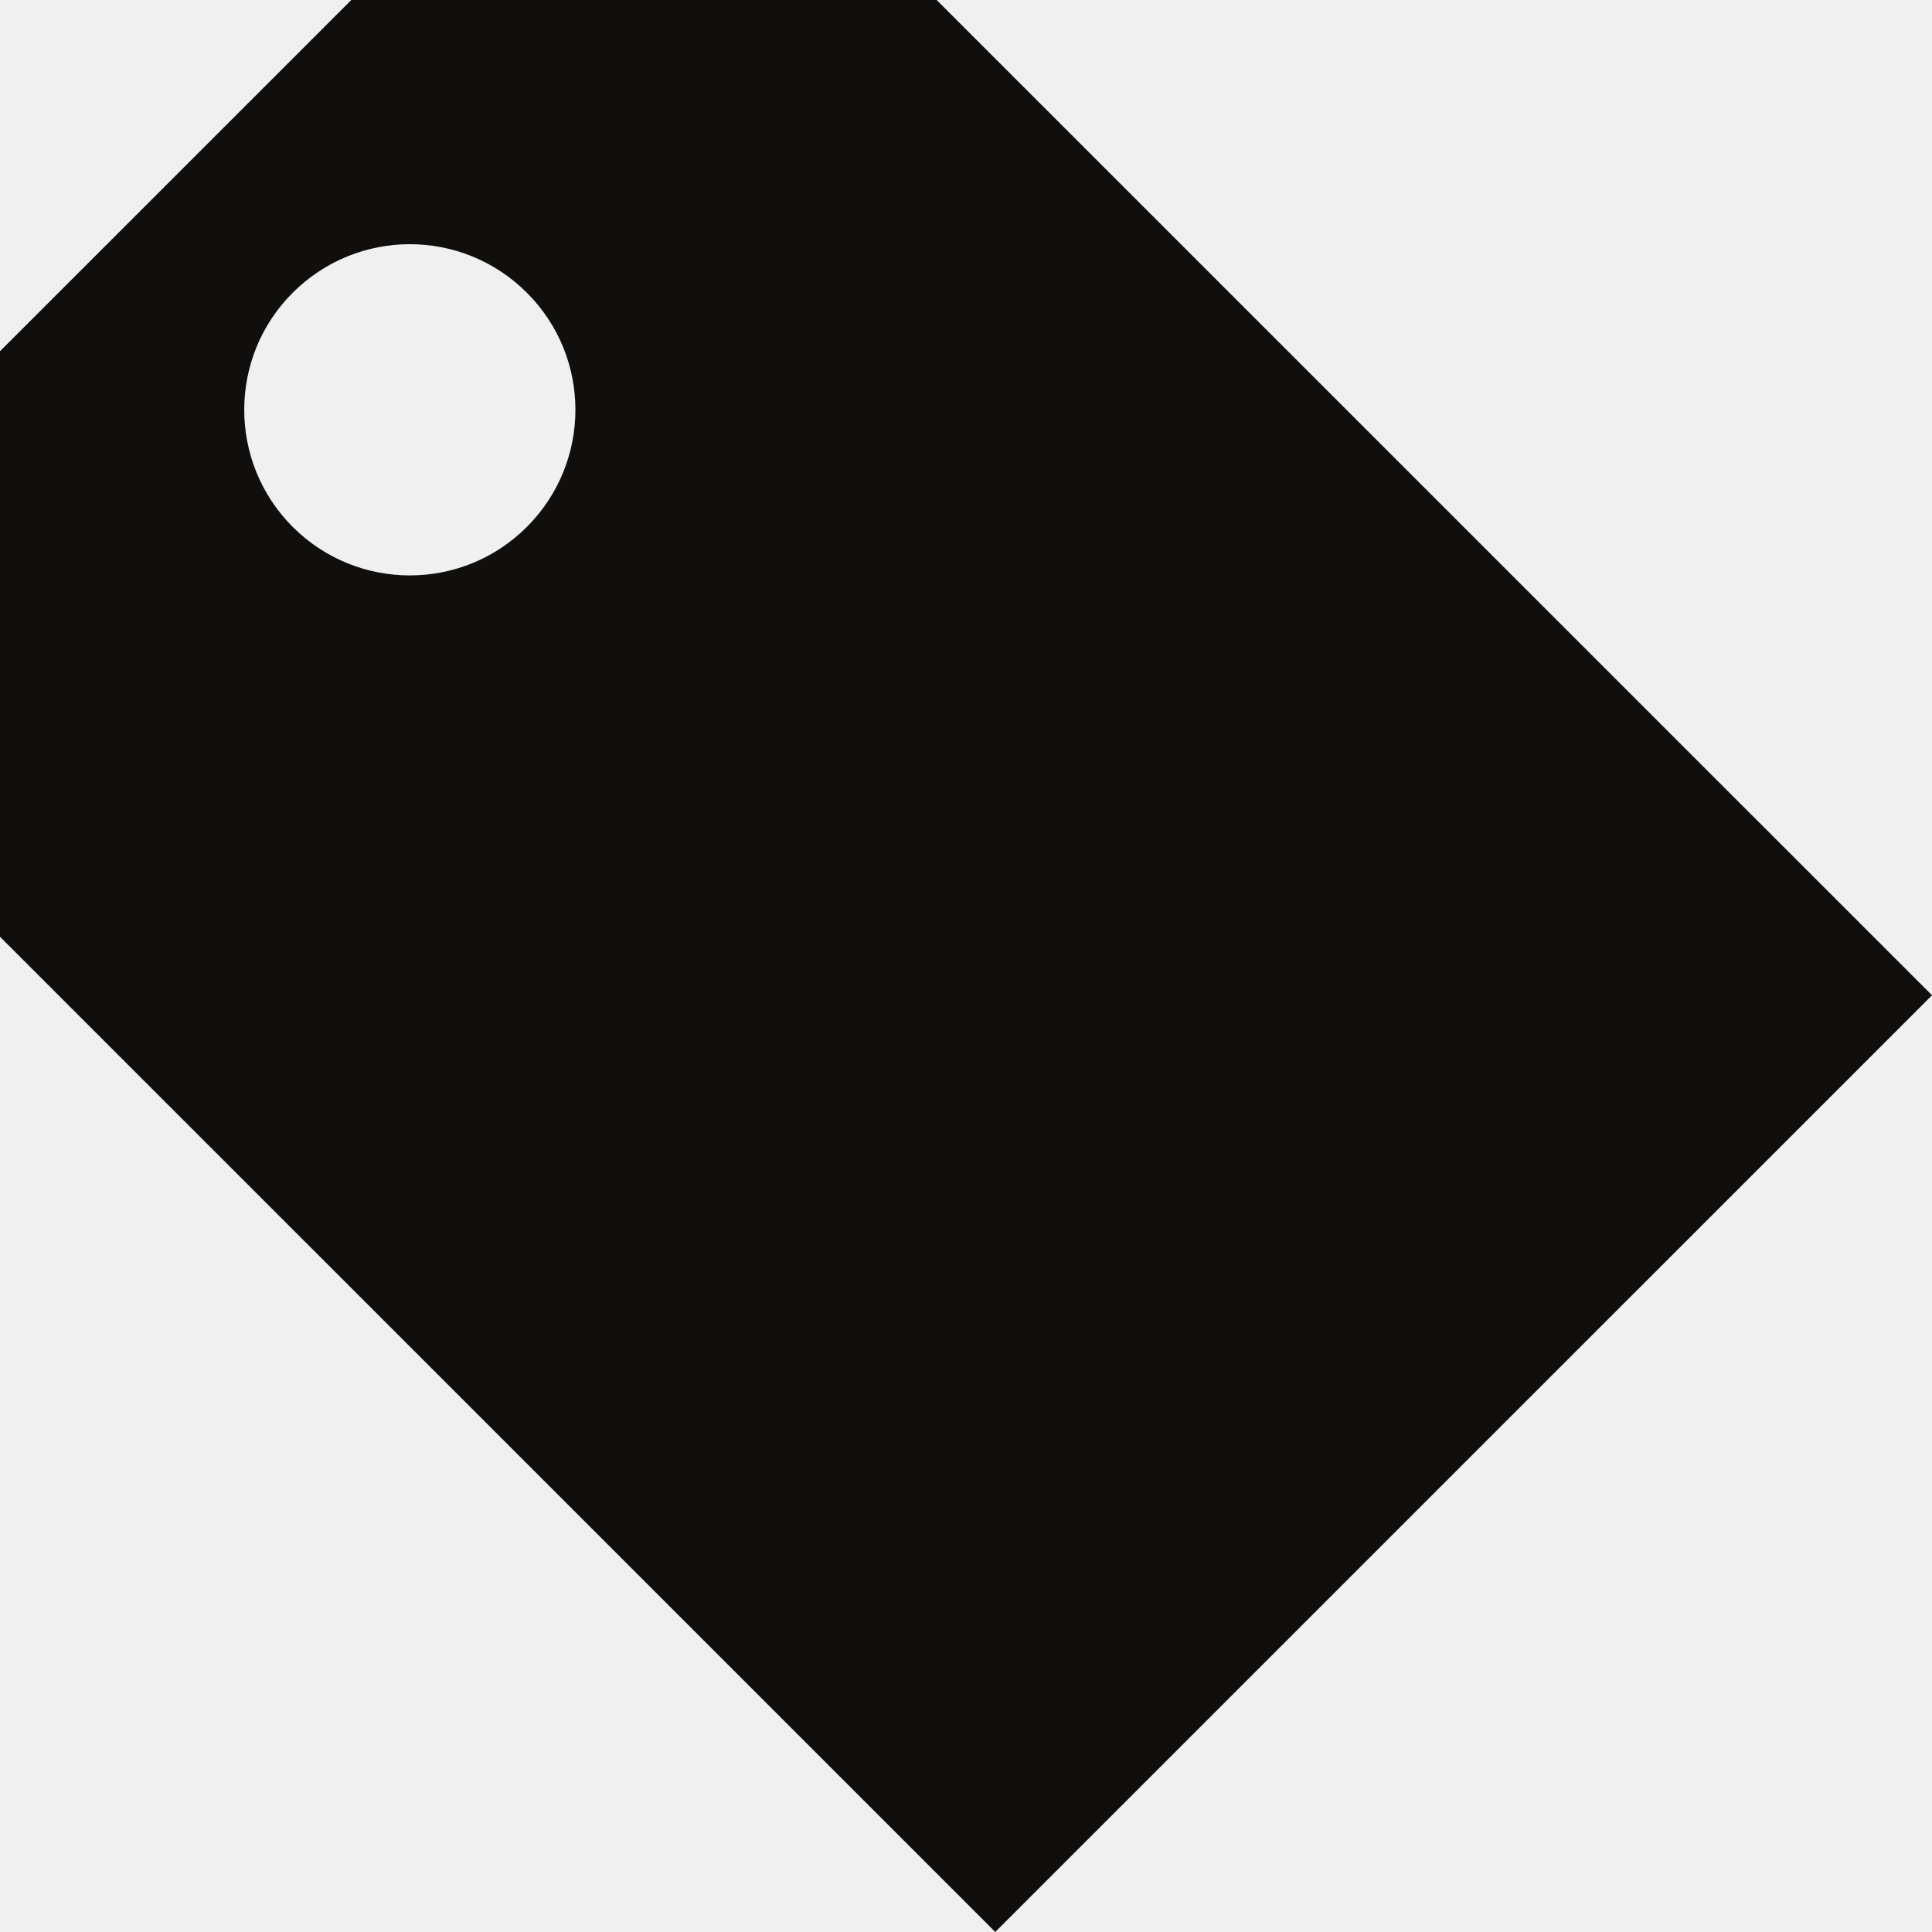
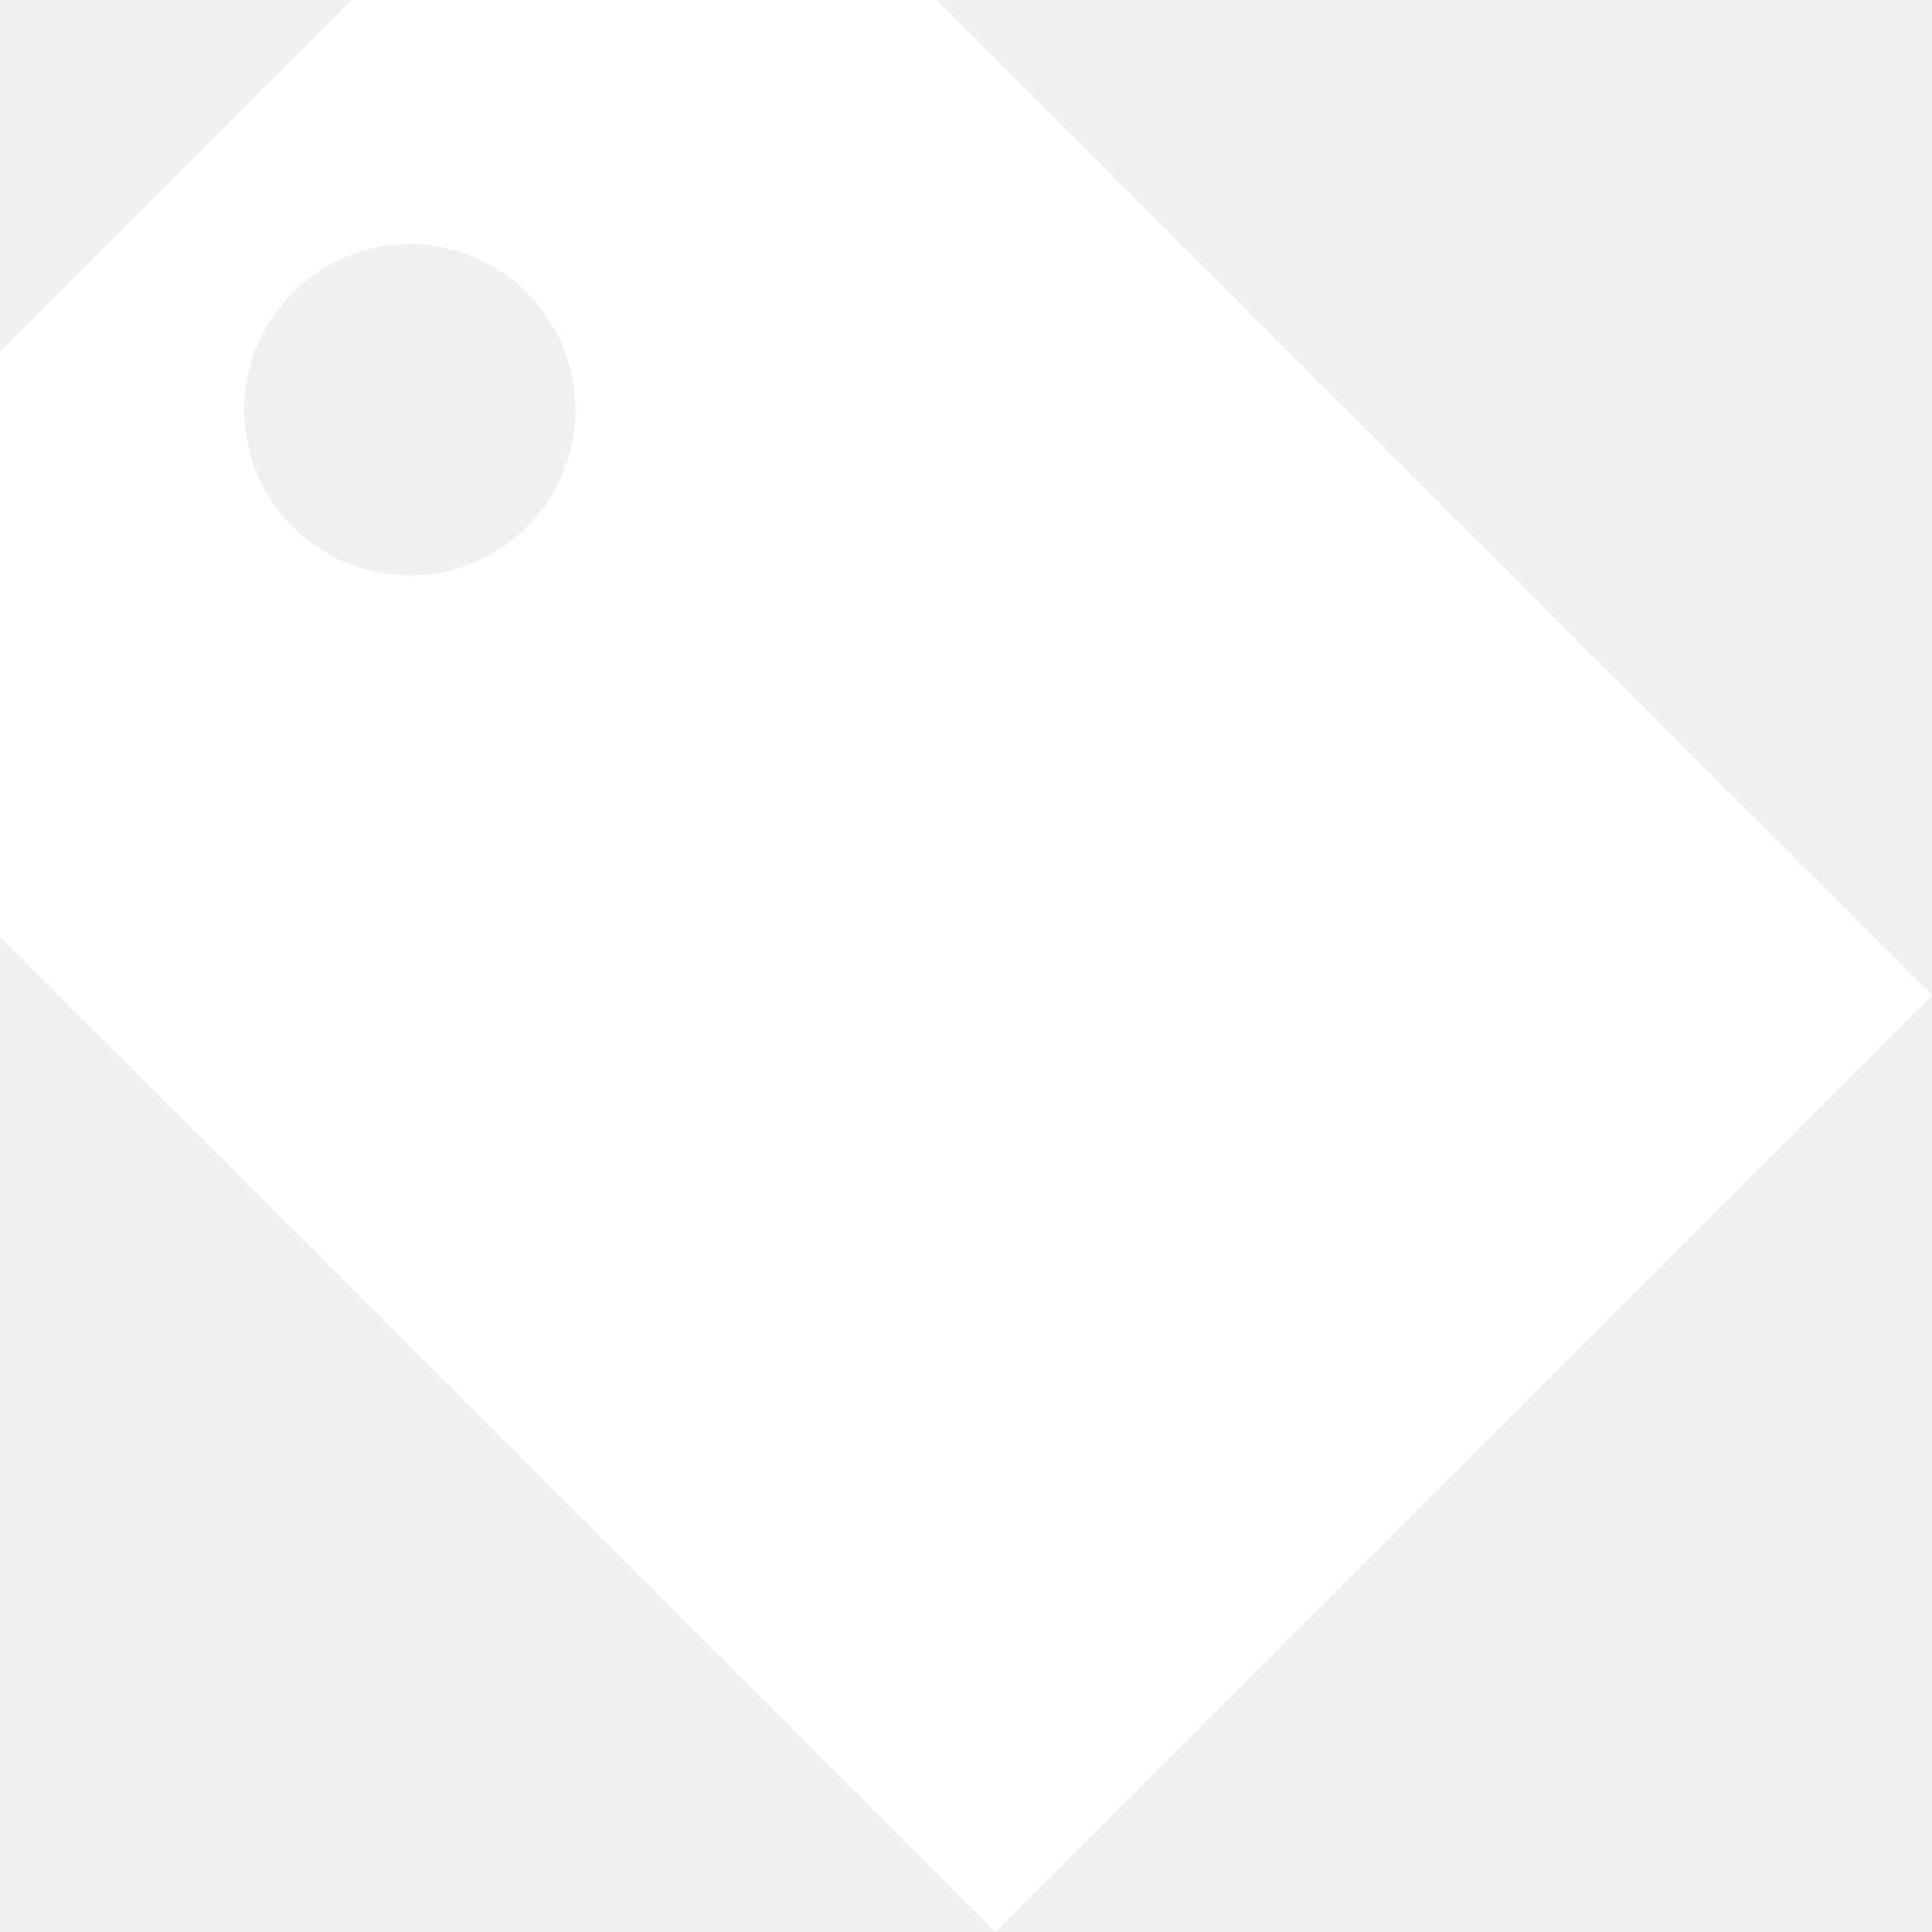
<svg xmlns="http://www.w3.org/2000/svg" version="1.1" width="35.793" height="35.792" viewBox="0 0 35.793 35.792">
  <g transform="matrix(1.333333,0,0,-1.333333,-167.8773,575.368)">
    <g transform="scale(0.1)">
-       <path d="m 1332.29,4242.05 c -8.99,-8.99 -23.54,-8.99 -32.54,0 -8.98,8.99 -8.98,23.56 0,32.53 9,9 23.55,9 32.54,0 8.99,-8.97 8.99,-23.54 0,-32.53 z m 56.94,73.21 h -81.34 l -48.81,-48.8 v -81.36 l 138.29,-138.28 130.16,130.15 -138.3,138.29" style="fill:#100f0d;fill-opacity:1;fill-rule:nonzero;stroke:none" />
+       <path d="m 1332.29,4242.05 c -8.99,-8.99 -23.54,-8.99 -32.54,0 -8.98,8.99 -8.98,23.56 0,32.53 9,9 23.55,9 32.54,0 8.99,-8.97 8.99,-23.54 0,-32.53 z m 56.94,73.21 h -81.34 l -48.81,-48.8 v -81.36 l 138.29,-138.28 130.16,130.15 -138.3,138.29" style="fill:#ffffff;fill-opacity:1;fill-rule:nonzero;stroke:none" />
    </g>
  </g>
</svg>
